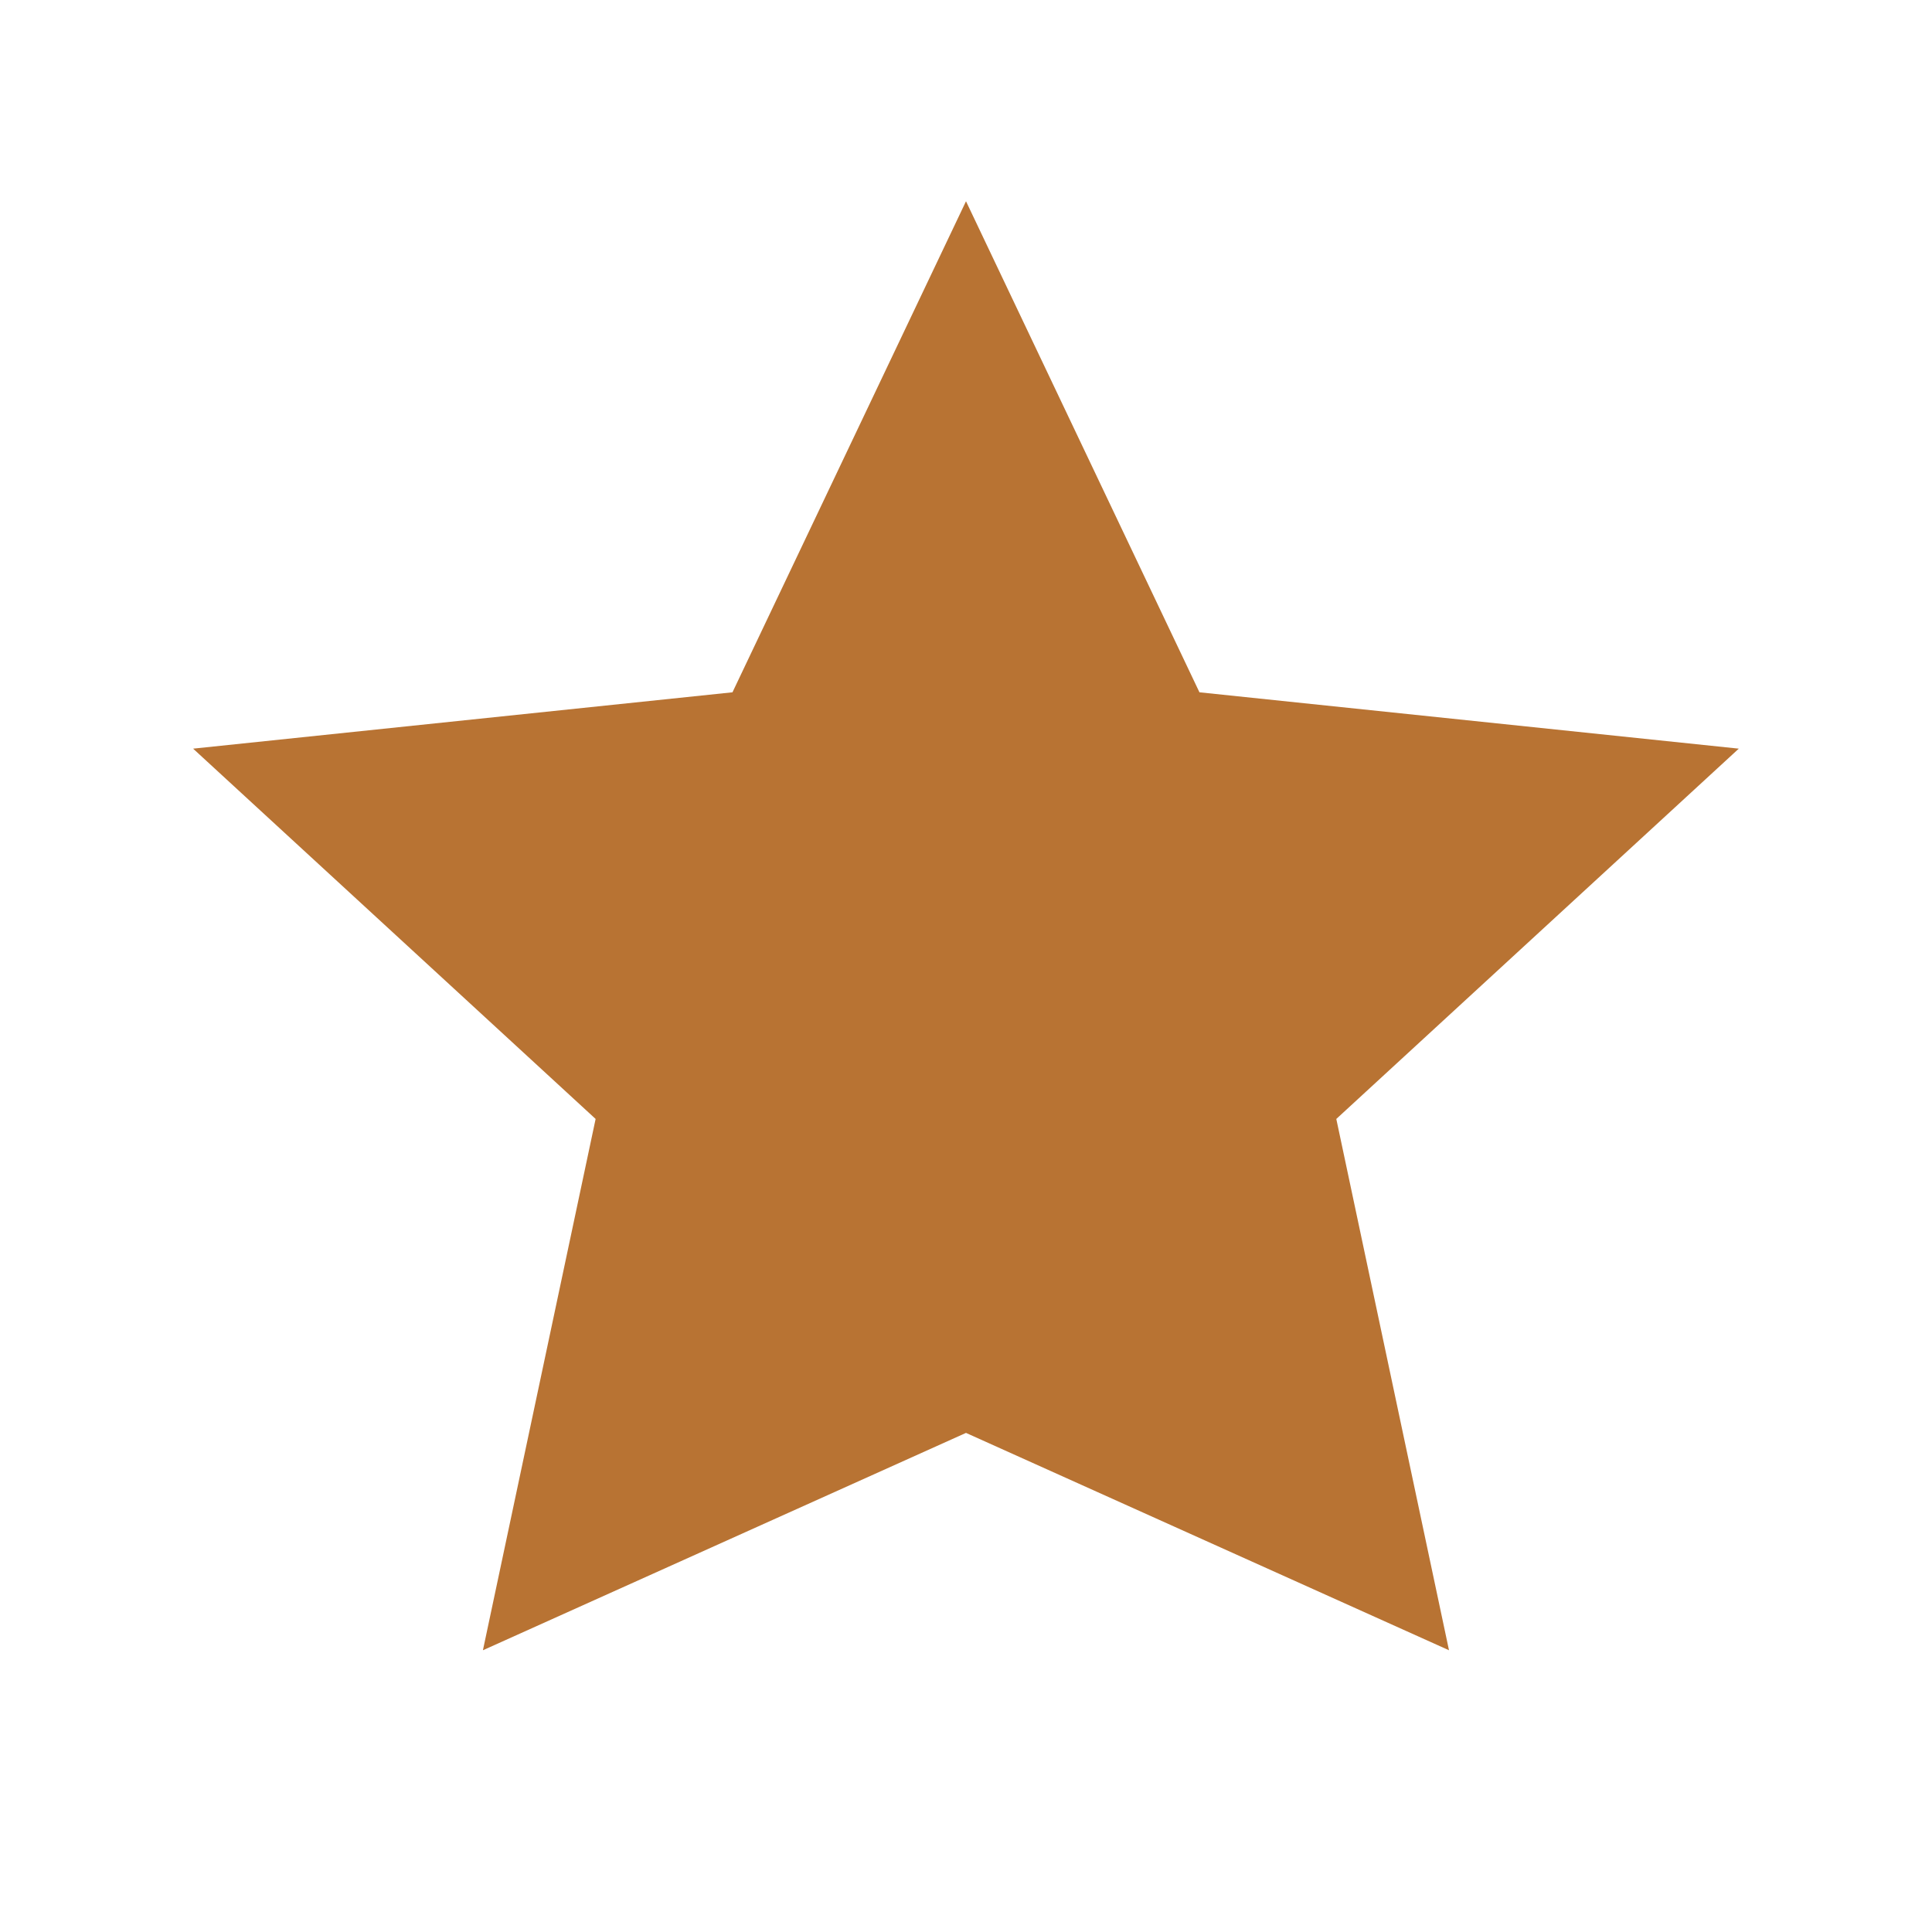
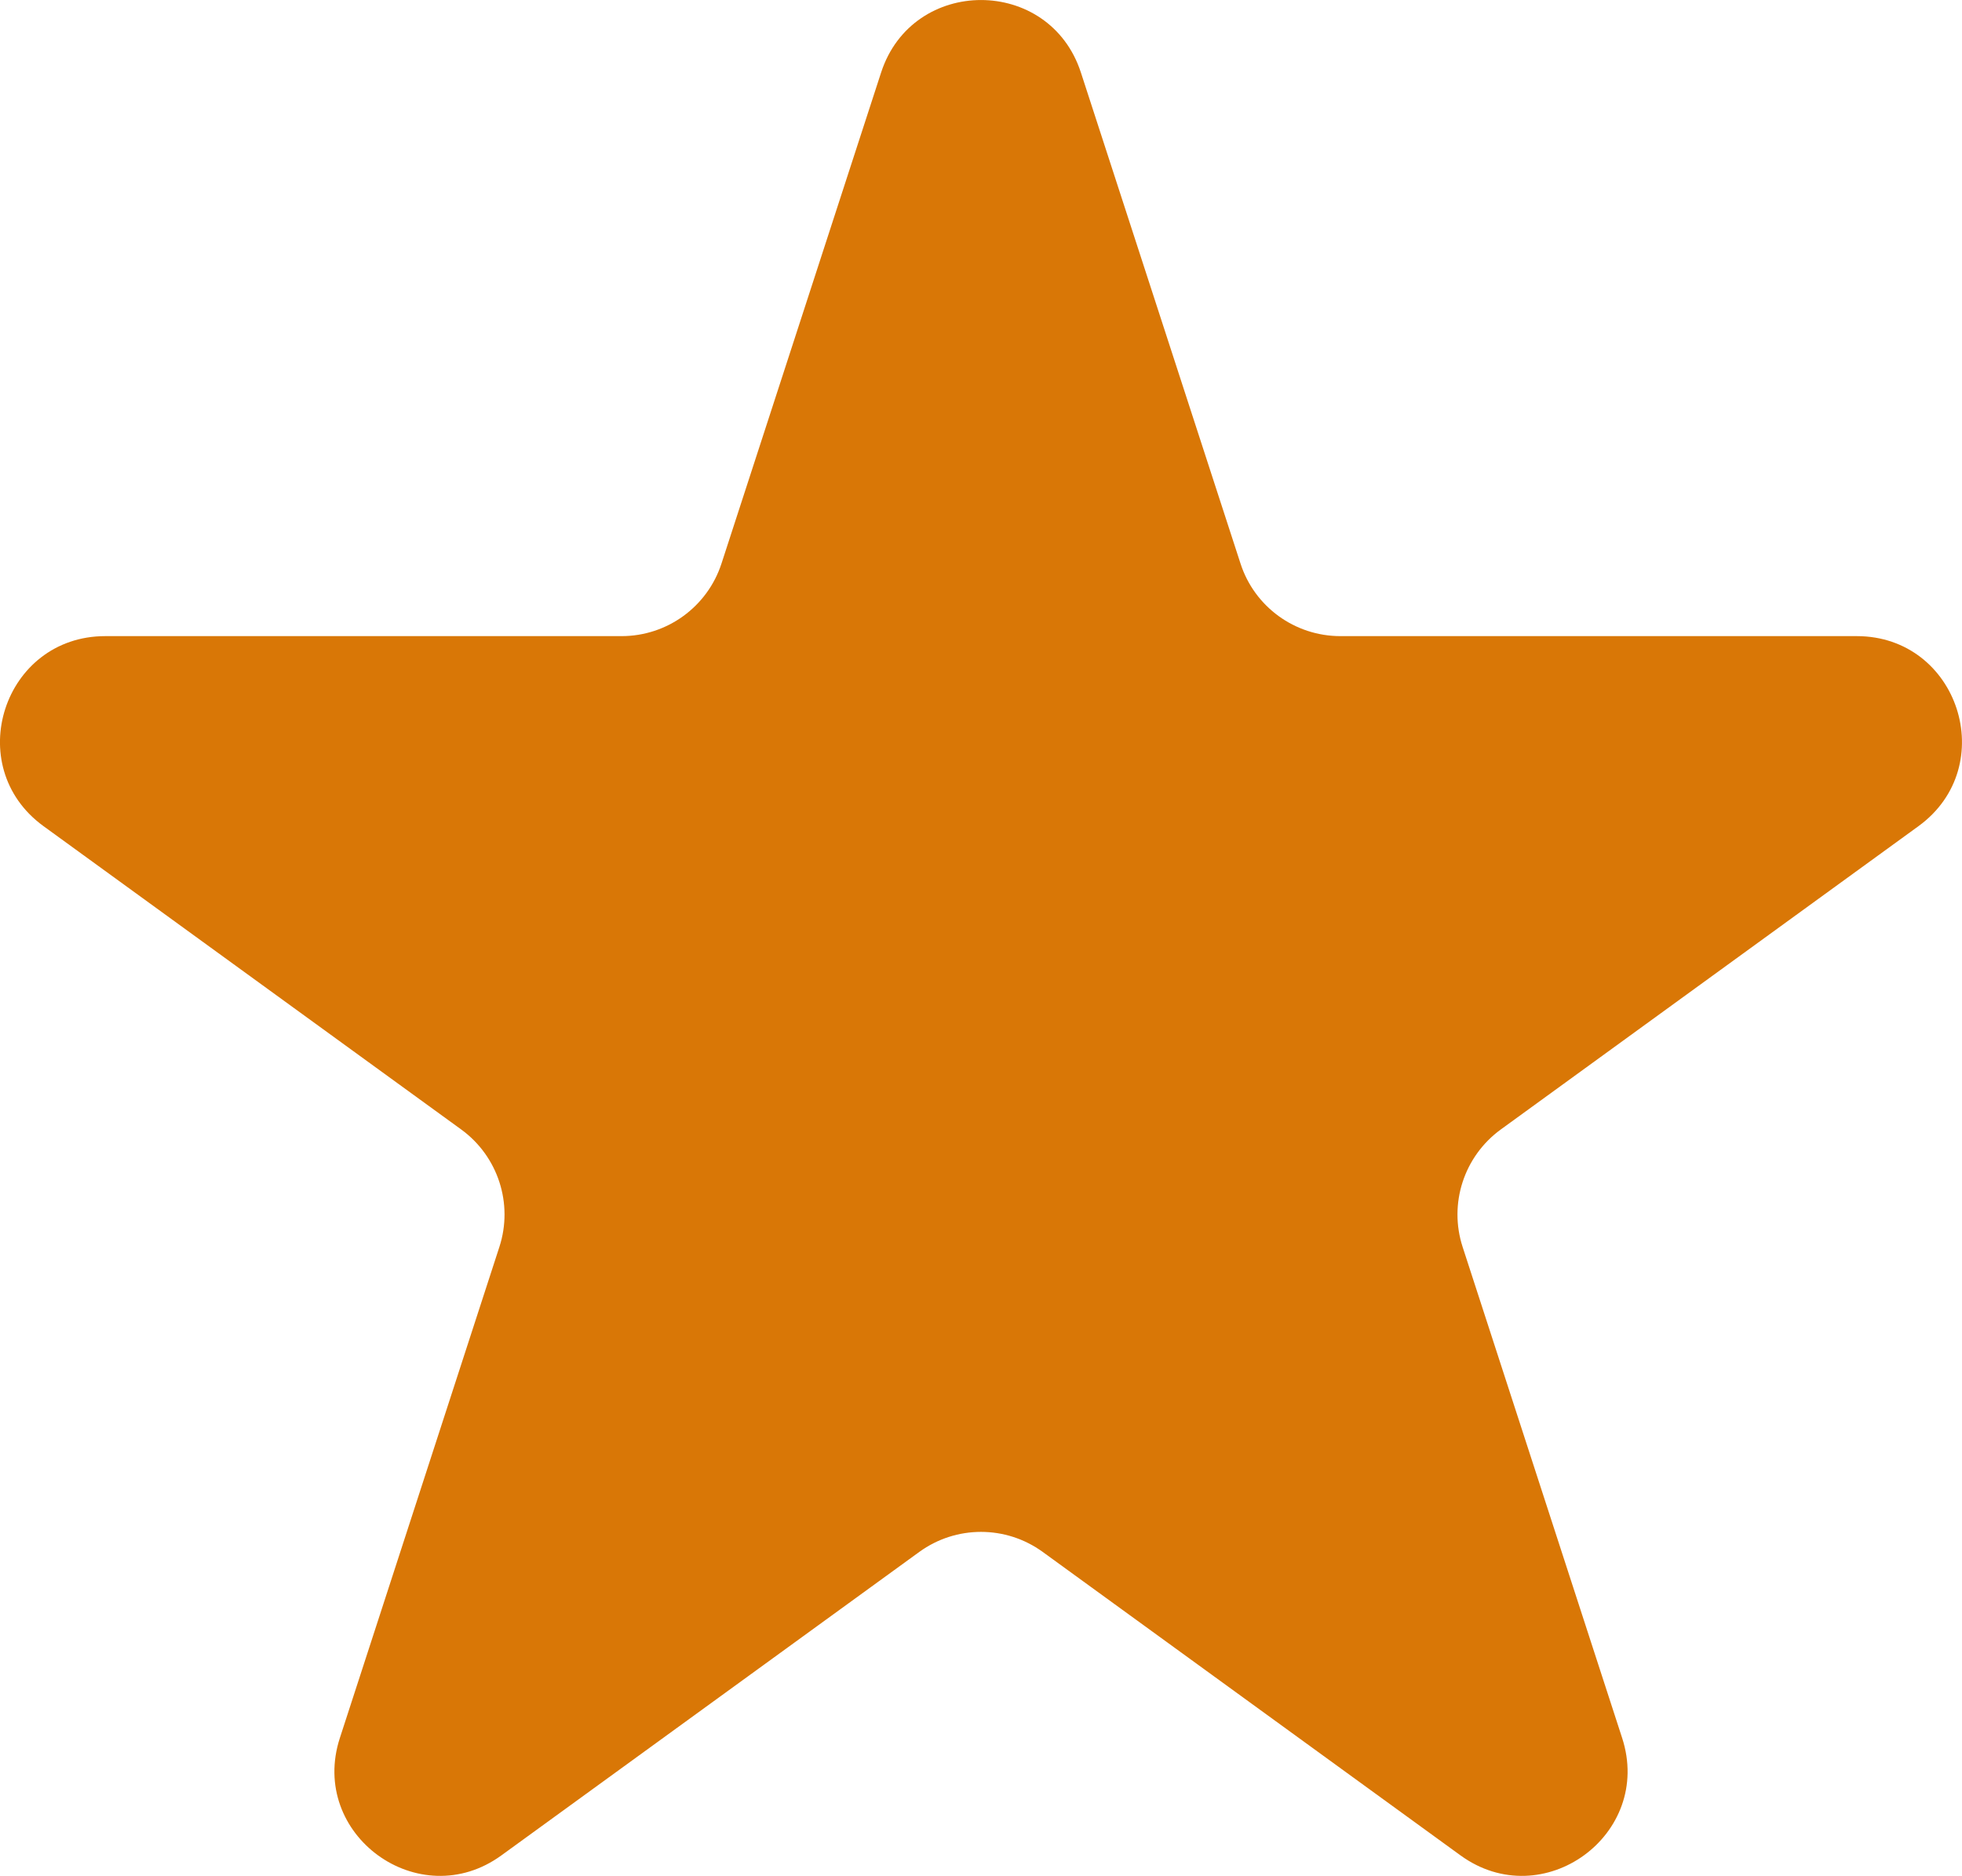
- <svg xmlns="http://www.w3.org/2000/svg" width="24" height="24" viewBox="0 0 24 24" fill="none">
-   <path d="M12 2.5l2.9 6.1 6.7.7-5 4.6 1.4 6.6L12 17.8 5.999 20.5l1.4-6.6-5-4.6 6.7-.7L12 2.5z" fill="#B87333" />
+ <svg xmlns="http://www.w3.org/2000/svg" viewBox="0 0 18.674 17.859" fill="none">
+   <path id="Star 3" d="M8.386 0.691C8.685 -0.23 9.989 -0.23 10.288 0.691L11.807 5.365C11.94 5.777 12.324 6.056 12.758 6.056H17.672C18.641 6.056 19.043 7.295 18.26 7.865L14.284 10.753C13.934 11.008 13.787 11.459 13.921 11.871L15.439 16.545C15.739 17.466 14.684 18.233 13.9 17.663L9.925 14.775C9.574 14.52 9.1 14.52 8.749 14.775L4.773 17.663C3.99 18.233 2.935 17.466 3.235 16.545L4.753 11.871C4.887 11.459 4.74 11.008 4.39 10.753L0.414 7.865C-0.37 7.295 0.033 6.056 1.002 6.056H5.916C6.349 6.056 6.733 5.777 6.867 5.365L8.386 0.691Z" fill="#D97706" />
</svg>
